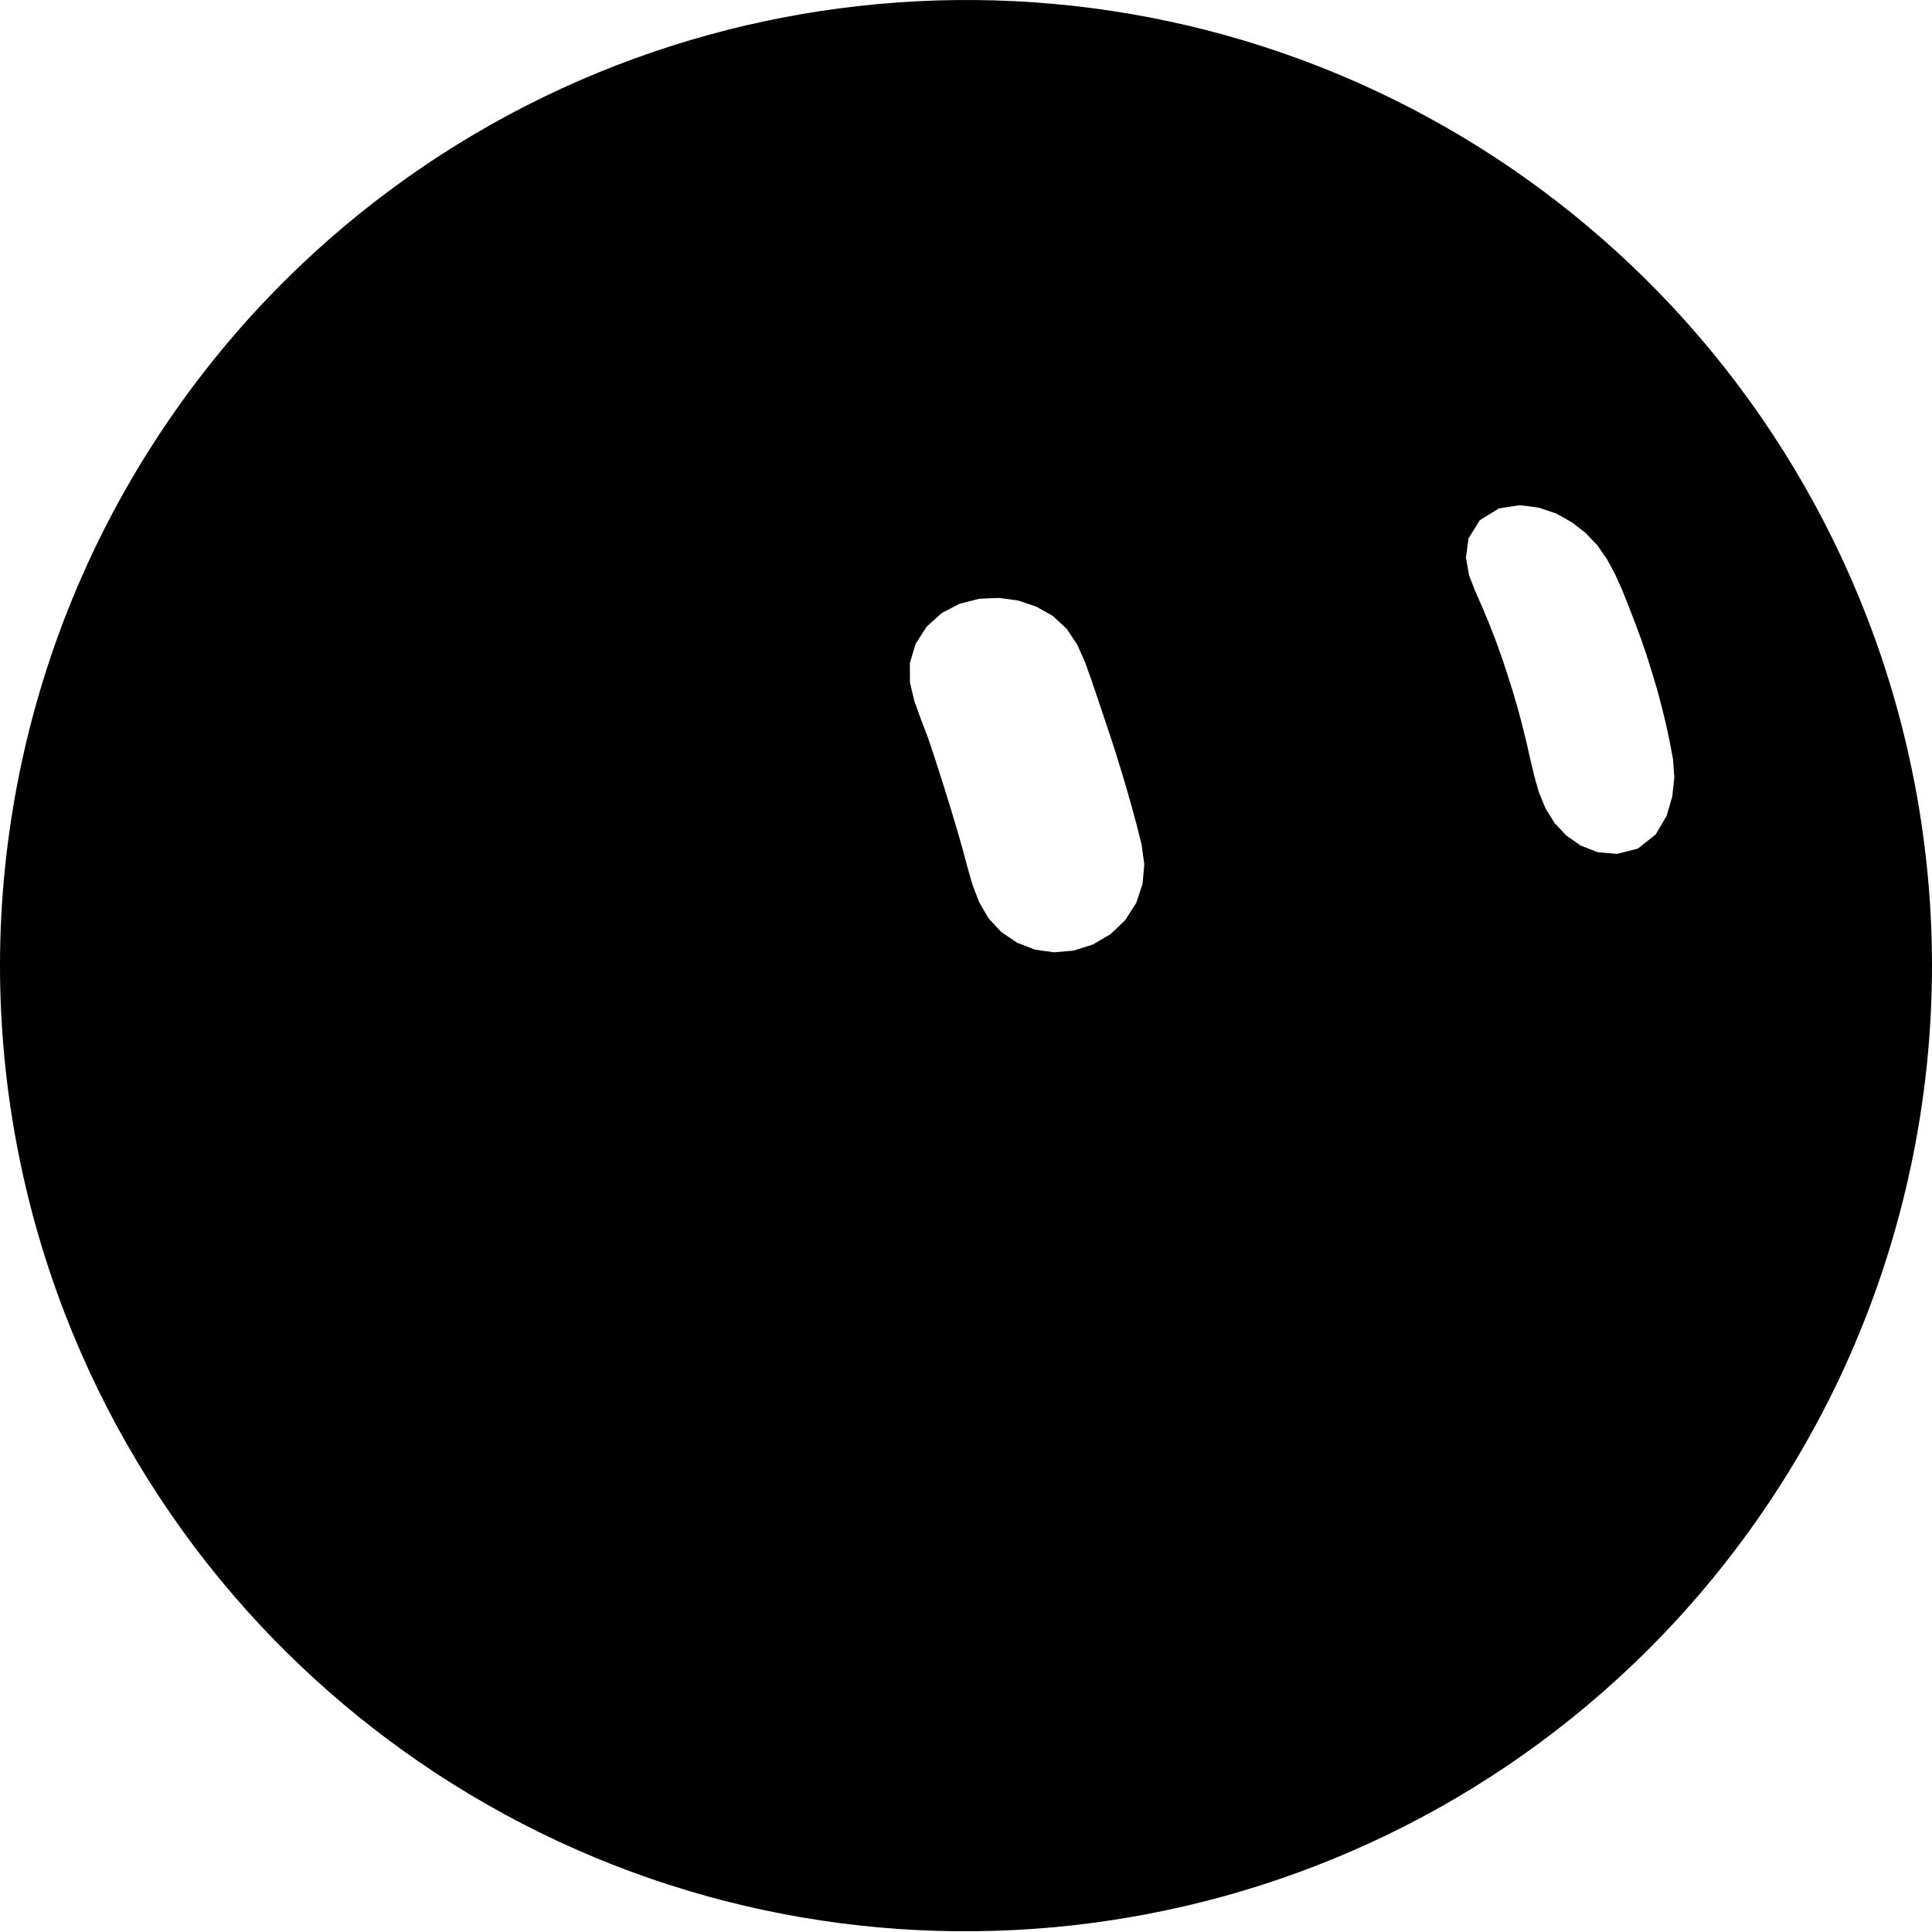
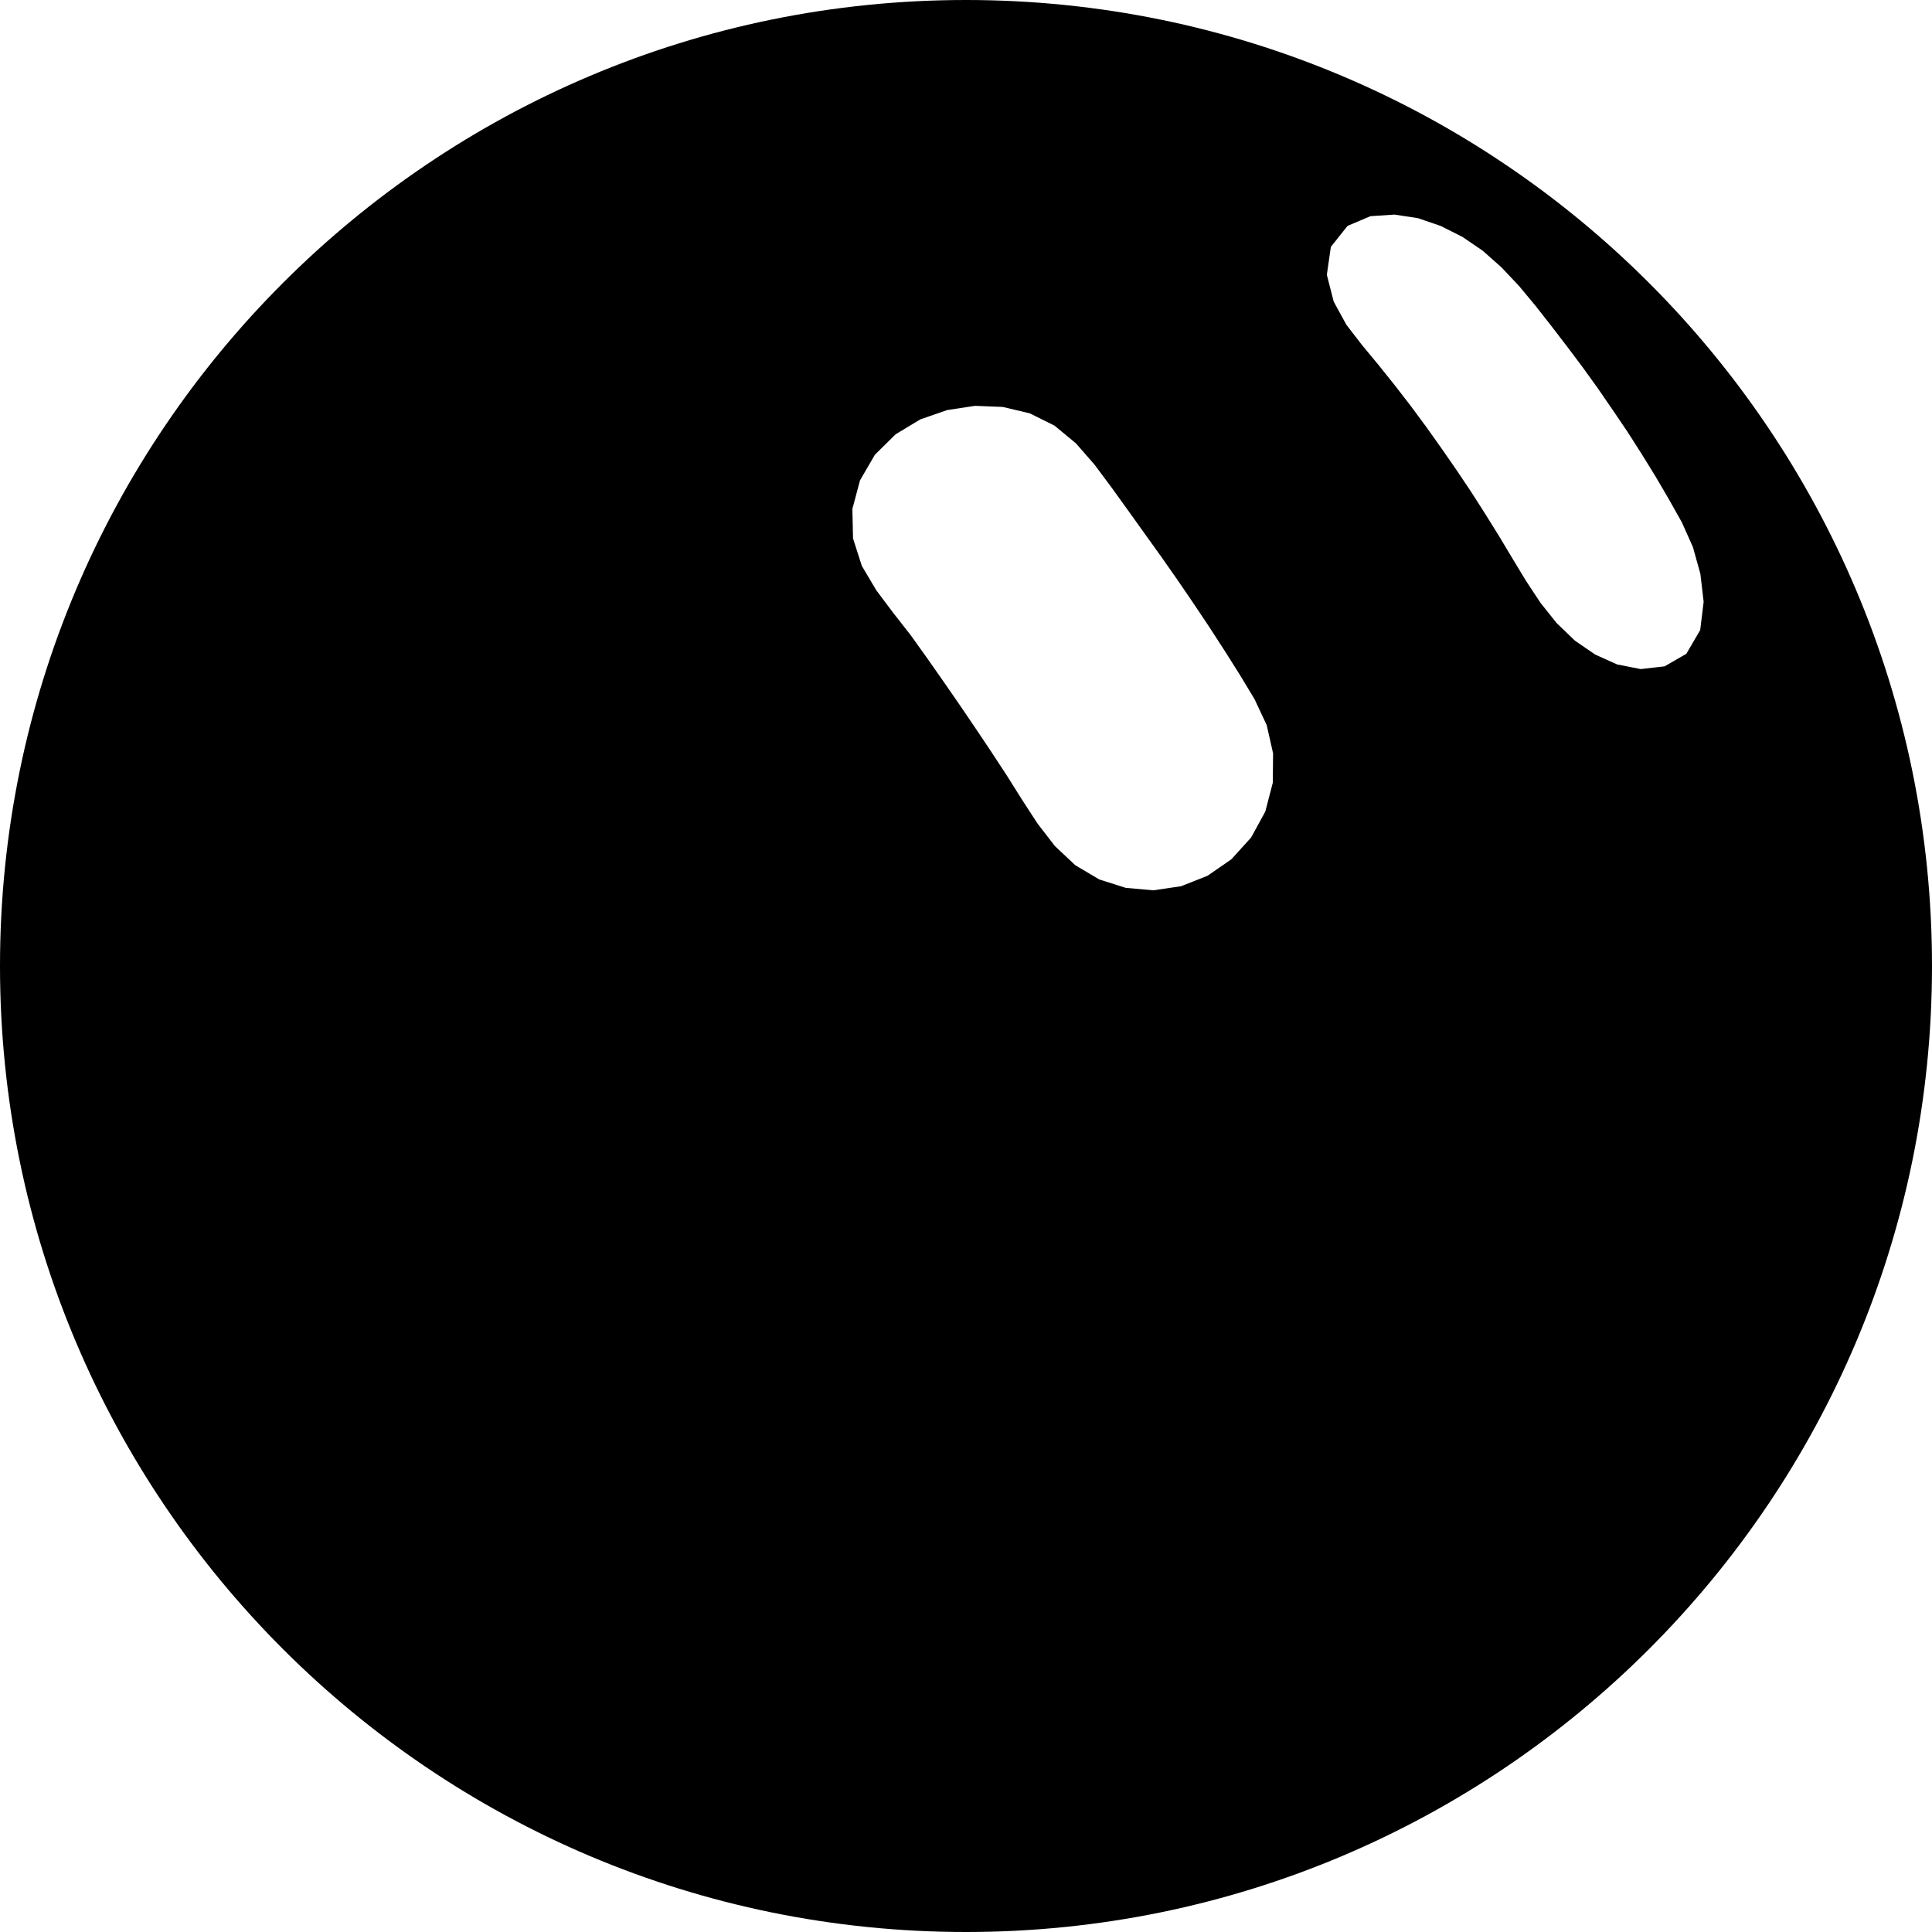
- <svg xmlns="http://www.w3.org/2000/svg" width="100" height="100" viewBox="0 0 228.541 228.541" fill="none">
-   <path fill-rule="evenodd" clip-rule="evenodd" d="M228.541 114.228C228.541 130.133 225.184 145.994 218.738 160.534C212.674 174.217 203.904 186.669 193.065 196.988C155.933 232.34 99.497 238.596 55.526 212.24C45.097 205.99 35.685 198.072 27.745 188.866C19.193 178.953 12.369 167.569 7.658 155.351C2.607 142.264 0 128.257 0 114.228C0 98.322 3.358 82.461 9.803 67.921C15.867 54.238 24.638 41.786 35.477 31.467C72.608 -3.885 129.044 -10.141 173.016 16.215C183.444 22.465 192.856 30.383 200.796 39.59C209.349 49.502 216.173 60.886 220.883 73.104C225.934 86.191 228.541 100.198 228.541 114.228ZM118.17 70.73L120.45 71.04L122.59 71.76L124.55 72.87L126.18 74.38L127.42 76.24L128.34 78.29L129.1 80.42L129.83 82.57L130.55 84.72L131.27 86.86L131.97 89.02L132.64 91.19L133.29 93.36L133.91 95.55L134.5 97.74L135.05 99.95L135.36 102.23L135.16 104.55L134.41 106.8L133.11 108.84L131.36 110.51L129.28 111.73L127.01 112.45L124.68 112.65L122.41 112.33L120.31 111.51L118.45 110.26L116.93 108.62L115.81 106.69L115.01 104.57L114.39 102.39L113.8 100.19L113.17 98.01L112.52 95.84L111.85 93.66L111.17 91.51L110.47 89.35L109.75 87.2L108.94 85.09L108.17 82.96L107.64 80.75L107.63 78.44L108.31 76.16L109.61 74.14L111.41 72.51L113.54 71.41L115.84 70.83ZM179.77 59.76L182.04 60.05L184.1 60.75L185.92 61.77L187.55 63.03L188.95 64.5L190.1 66.16L191.07 67.95L191.9 69.82L192.67 71.74L193.41 73.66L194.13 75.6L194.8 77.56L195.42 79.55L196.02 81.54L196.56 83.57L197.06 85.61L197.5 87.67L197.9 89.77L198.06 91.94L197.82 94.21L197.15 96.51L195.85 98.72L193.75 100.38L191.3 101.01L189 100.81L186.99 100.03L185.3 98.85L183.91 97.38L182.84 95.66L182.05 93.76L181.48 91.76L181 89.71L180.53 87.64L180.02 85.6L179.48 83.58L178.89 81.58L178.26 79.6L177.6 77.62L176.9 75.68L176.15 73.76L175.36 71.86L174.53 69.98L173.78 68.06L173.41 65.97L173.71 63.7L175.05 61.53L177.32 60.14Z" fill="#000000" />
+ <svg xmlns="http://www.w3.org/2000/svg" width="100" height="100" viewBox="0 0 100 100" fill="none">
+   <path fill-rule="evenodd" clip-rule="evenodd" d="M50 0A50 50 0 1 1 50 100A50 50 0 1 1 50 0ZM49.027 21.225L50.467 21.006L51.902 21.063L53.304 21.395L54.584 22.032L55.697 22.954L56.653 24.051L57.528 25.225L58.388 26.418L59.243 27.613L60.095 28.801L60.939 30.006L61.768 31.221L62.584 32.441L63.385 33.678L64.169 34.921L64.932 36.183L65.564 37.531L65.895 38.996L65.879 40.517L65.491 42.008L64.757 43.351L63.736 44.476L62.503 45.329L61.132 45.871L59.697 46.082L58.267 45.955L56.897 45.52L55.658 44.784L54.605 43.796L53.708 42.635L52.908 41.404L52.123 40.155L51.317 38.925L50.501 37.706L49.671 36.484L48.841 35.283L47.997 34.078L47.142 32.883L46.24 31.73L45.36 30.557L44.608 29.291L44.153 27.87L44.119 26.343L44.513 24.865L45.284 23.538L46.359 22.477L47.637 21.706L49.027 21.225ZM70.933 11.19L72.174 11.107L73.399 11.293L74.571 11.696L75.698 12.263L76.752 12.983L77.721 13.843L78.624 14.801L79.474 15.823L80.303 16.881L81.117 17.942L81.925 19.018L82.712 20.112L83.48 21.229L84.237 22.347L84.972 23.498L85.688 24.658L86.378 25.837L87.057 27.044L87.626 28.32L88.011 29.701L88.18 31.148L88.002 32.612L87.286 33.839L86.158 34.491L84.922 34.631L83.705 34.392L82.565 33.879L81.516 33.159L80.575 32.254L79.74 31.209L78.996 30.081L78.288 28.913L77.58 27.731L76.858 26.572L76.126 25.428L75.371 24.302L74.601 23.192L73.815 22.086L73.017 21.008L72.198 19.947L71.362 18.903L70.511 17.876L69.692 16.815L69.032 15.611L68.677 14.223L68.885 12.778L69.749 11.692L70.933 11.19Z" fill="#000000" />
</svg>
